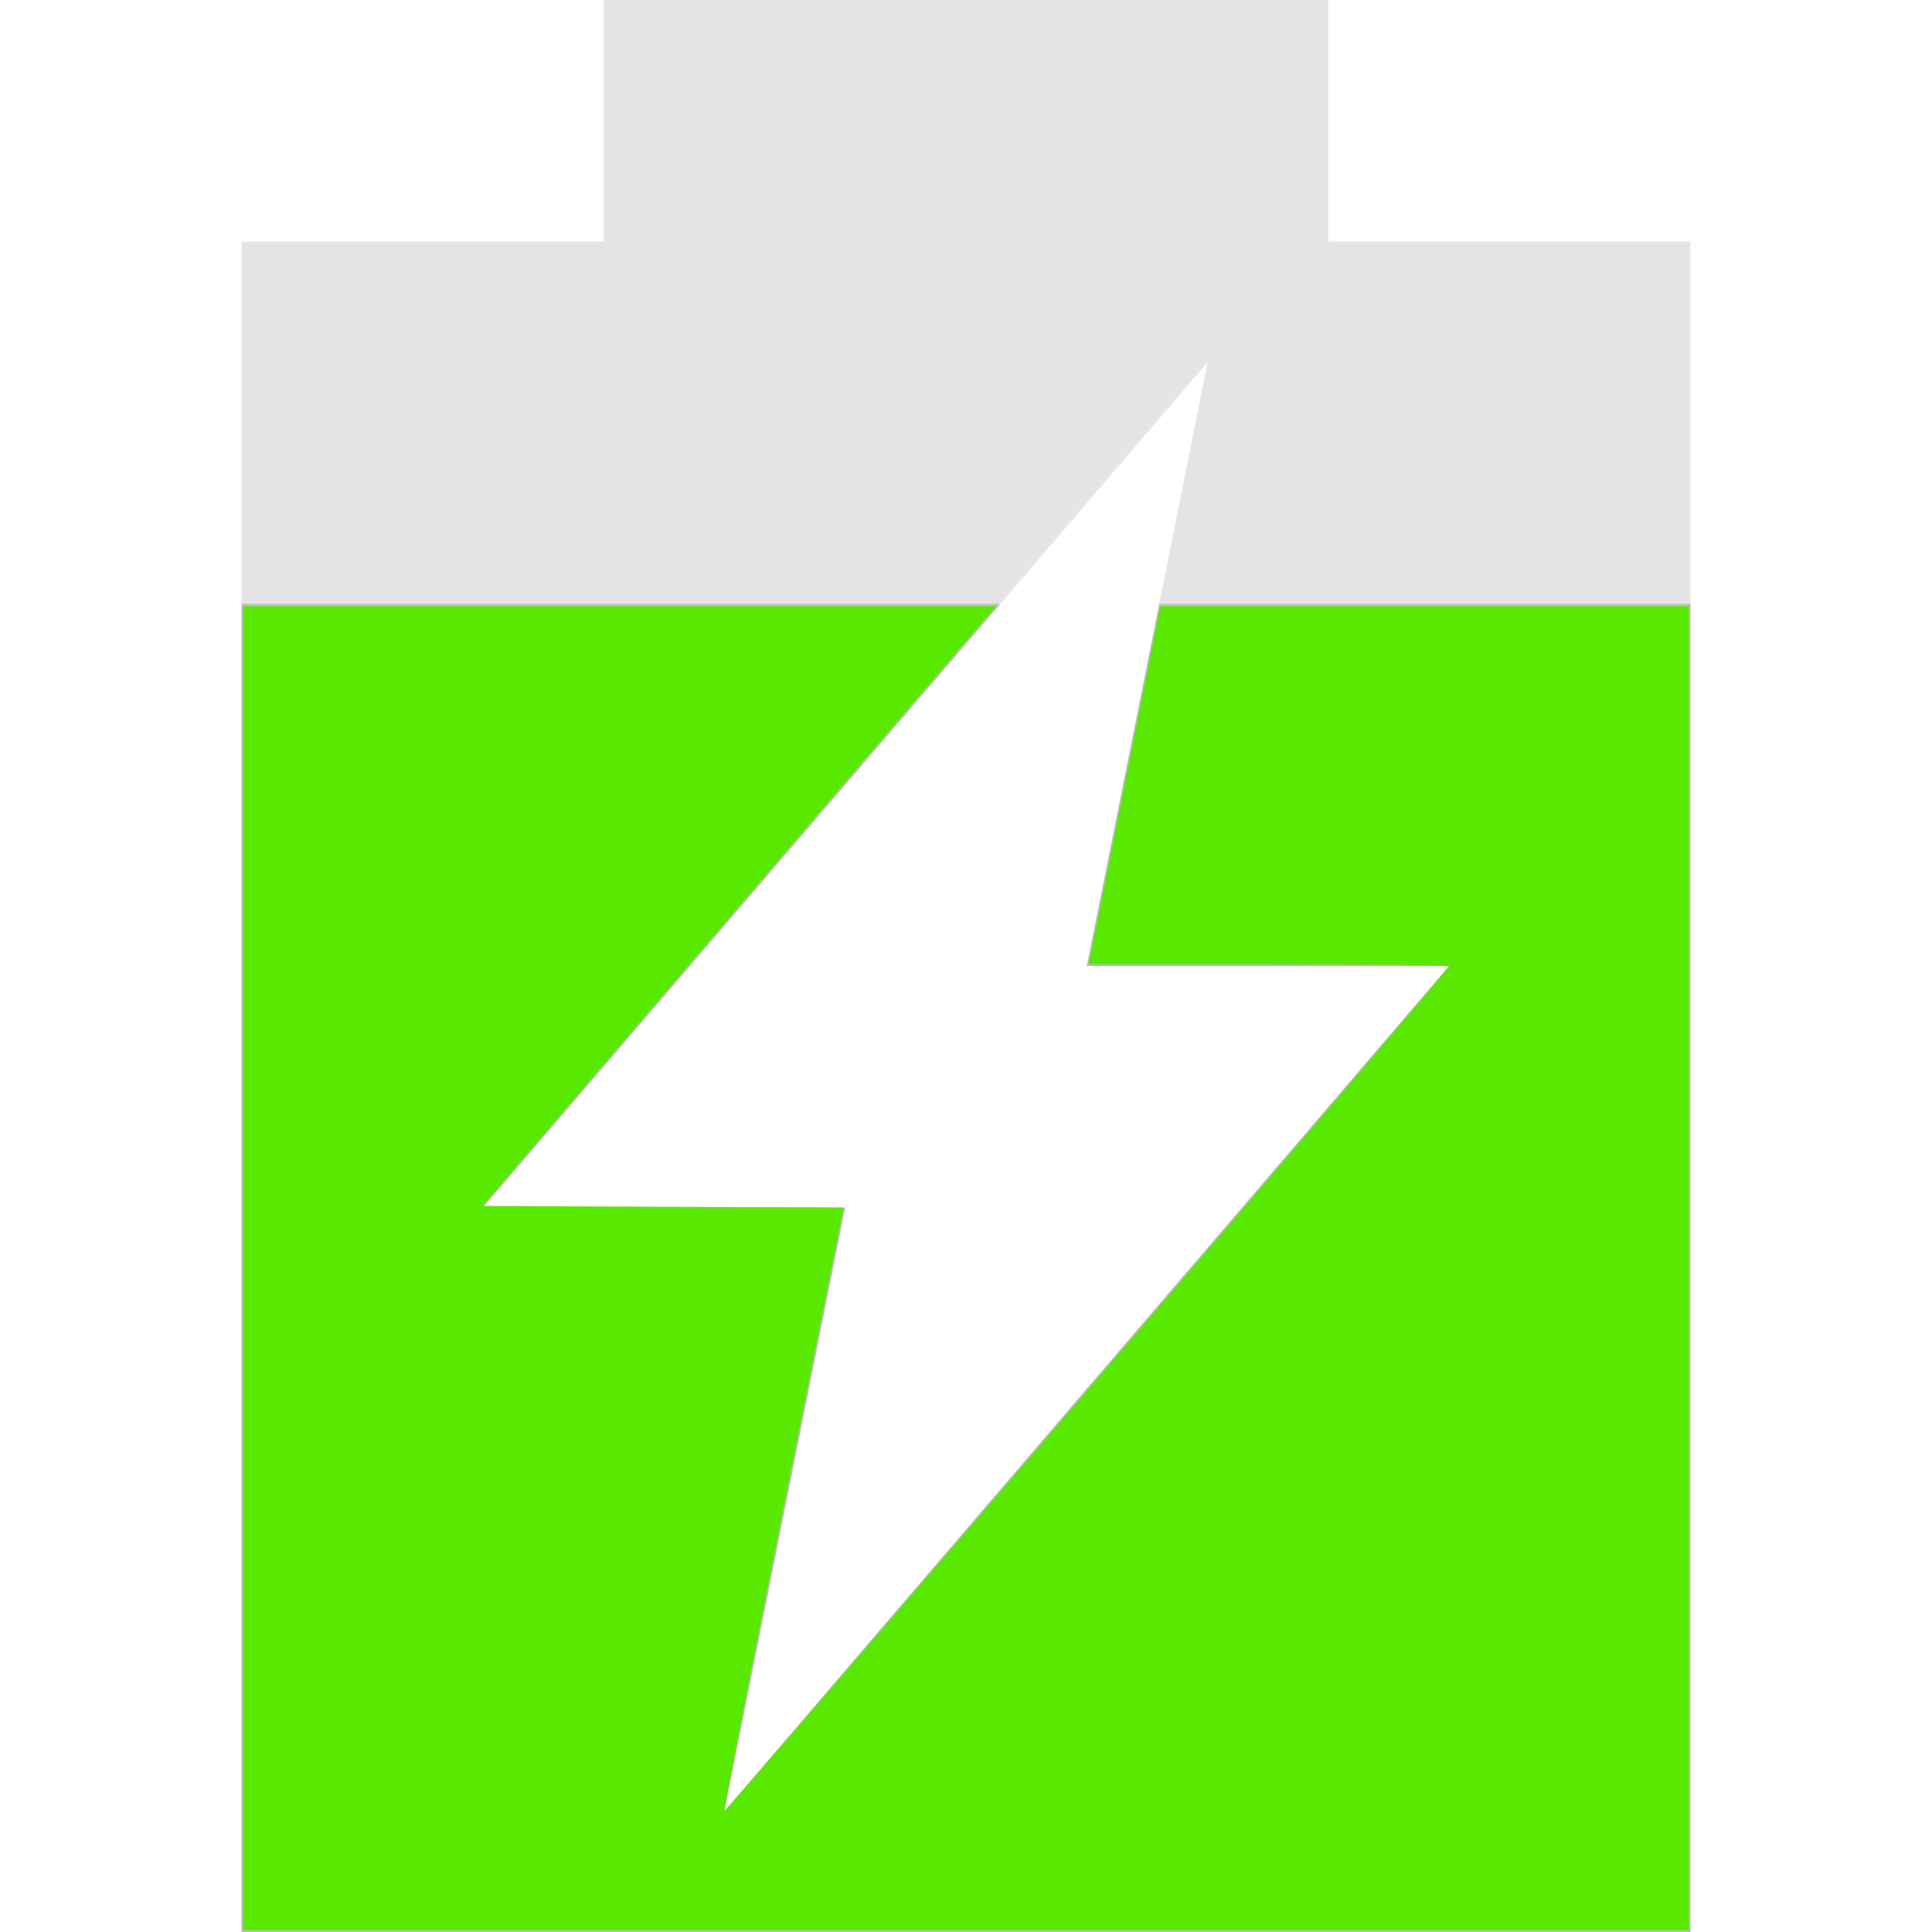
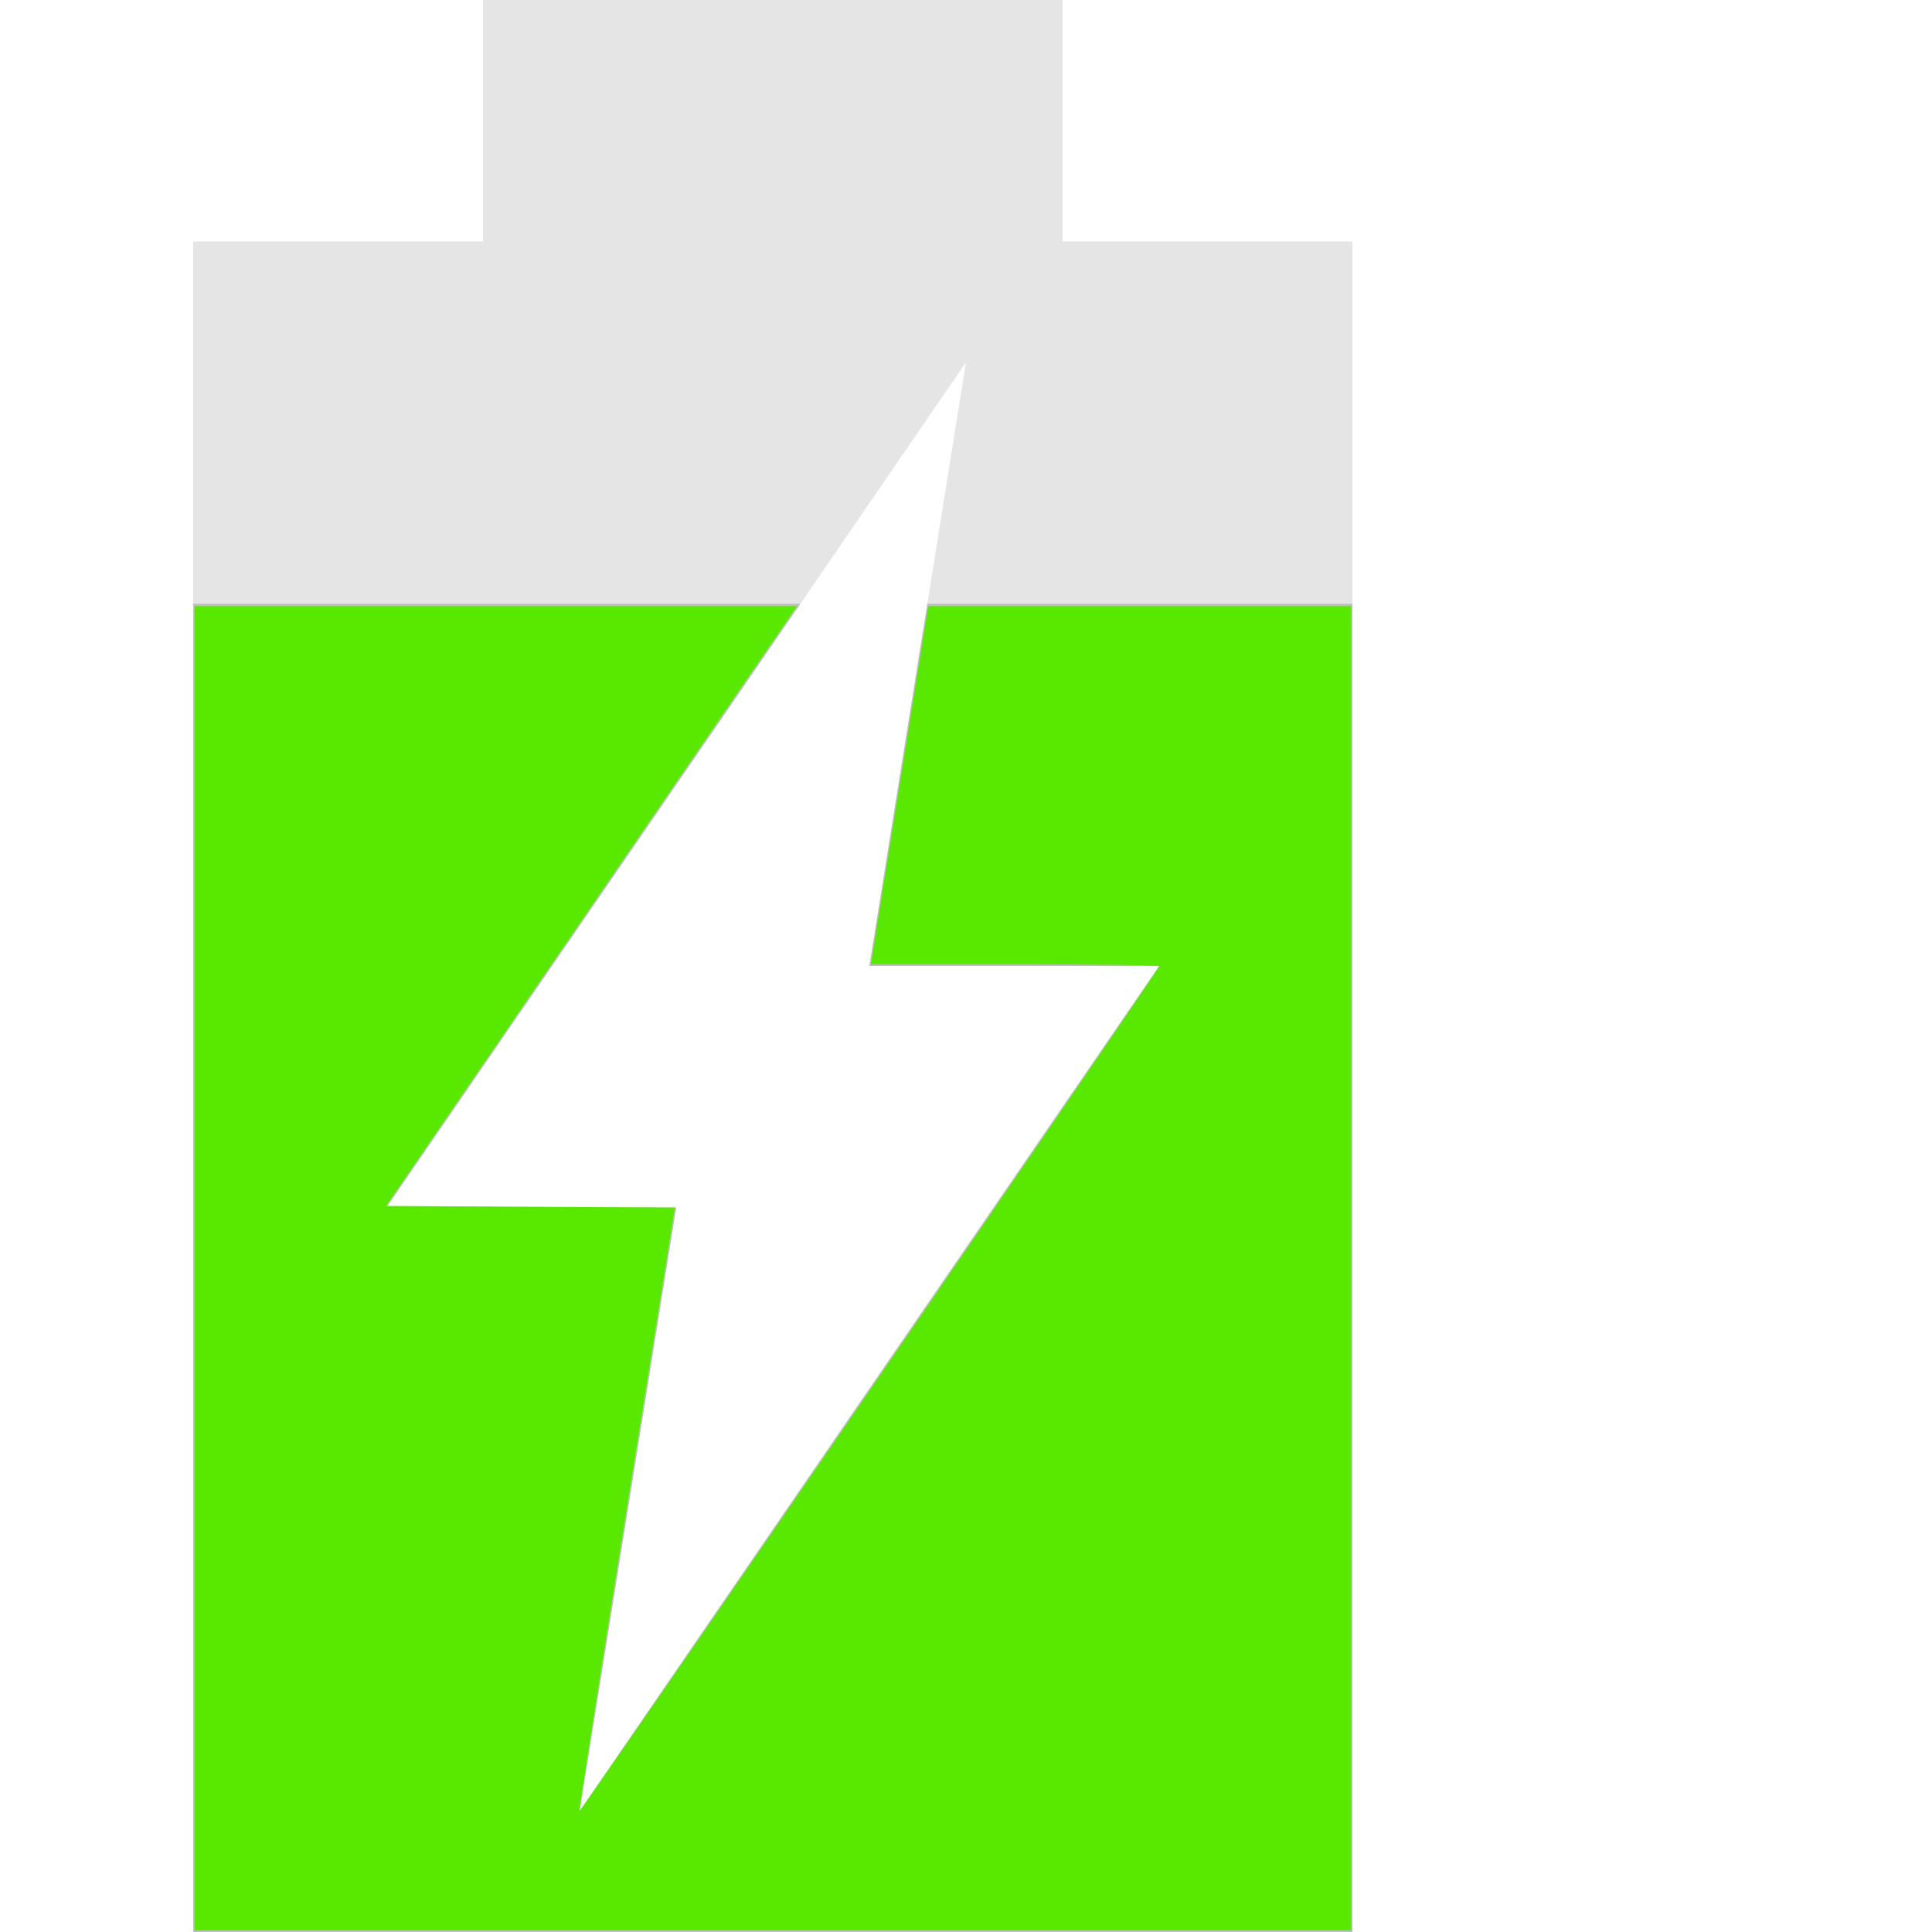
<svg xmlns="http://www.w3.org/2000/svg" viewBox="0 0 16 16" version="1.1" id="svg8">
  <defs id="defs12" />
-   <g fill="#bebebe" id="g6">
-     <path d="m5 0v2h-3v14h12v-14h-3v-2zm5 3l-1 5h3l-6 7 1-5h-3z" opacity=".4" id="path2" />
-     <path d="m2 5v11h12v-11h-4.4l-.6 3h3l-6 7 1-5h-3l4.285-5z" id="path4" />
+   <g transform="scale(0.8,1)">
+     <g fill="#bebebe" id="g6">
+       <path d="m5 0v2h-3v14h12v-14h-3v-2zm5 3l-1 5h3l-6 7 1-5h-3z" opacity=".4" id="path2" />
+       <path d="m2 5v11h12v-11h-4.4l-.6 3h3l-6 7 1-5h-3l4.285-5z" id="path4" />
+     </g>
+     <path style="fill:#59e900;stroke-width:0.027;fill-opacity:1" d="M 2.014,10.503 V 5.02 H 5.132 8.25 L 8.115,5.177 c -0.075,0.086 -1.032,1.203 -2.127,2.483 l -1.992,2.327 1.495,0.007 1.495,0.007 -0.499,2.494 C 6.212,13.867 5.992,14.994 5.997,14.999 6.009,15.011 12,8.027 12,8.002 12,7.994 11.328,7.986 10.507,7.986 H 9.015 L 9.283,6.646 C 9.43,5.909 9.564,5.242 9.58,5.163 l 0.029,-0.143 h 2.189 2.189 v 5.483 5.483 H 8 2.014 Z" id="path839" />
  </g>
-   <path style="fill:#59e900;stroke-width:0.027;fill-opacity:1" d="M 2.014,10.503 V 5.02 H 5.132 8.25 L 8.115,5.177 c -0.075,0.086 -1.032,1.203 -2.127,2.483 l -1.992,2.327 1.495,0.007 1.495,0.007 -0.499,2.494 C 6.212,13.867 5.992,14.994 5.997,14.999 6.009,15.011 12,8.027 12,8.002 12,7.994 11.328,7.986 10.507,7.986 H 9.015 L 9.283,6.646 C 9.43,5.909 9.564,5.242 9.58,5.163 l 0.029,-0.143 h 2.189 2.189 v 5.483 5.483 H 8 2.014 Z" id="path839" />
</svg>
